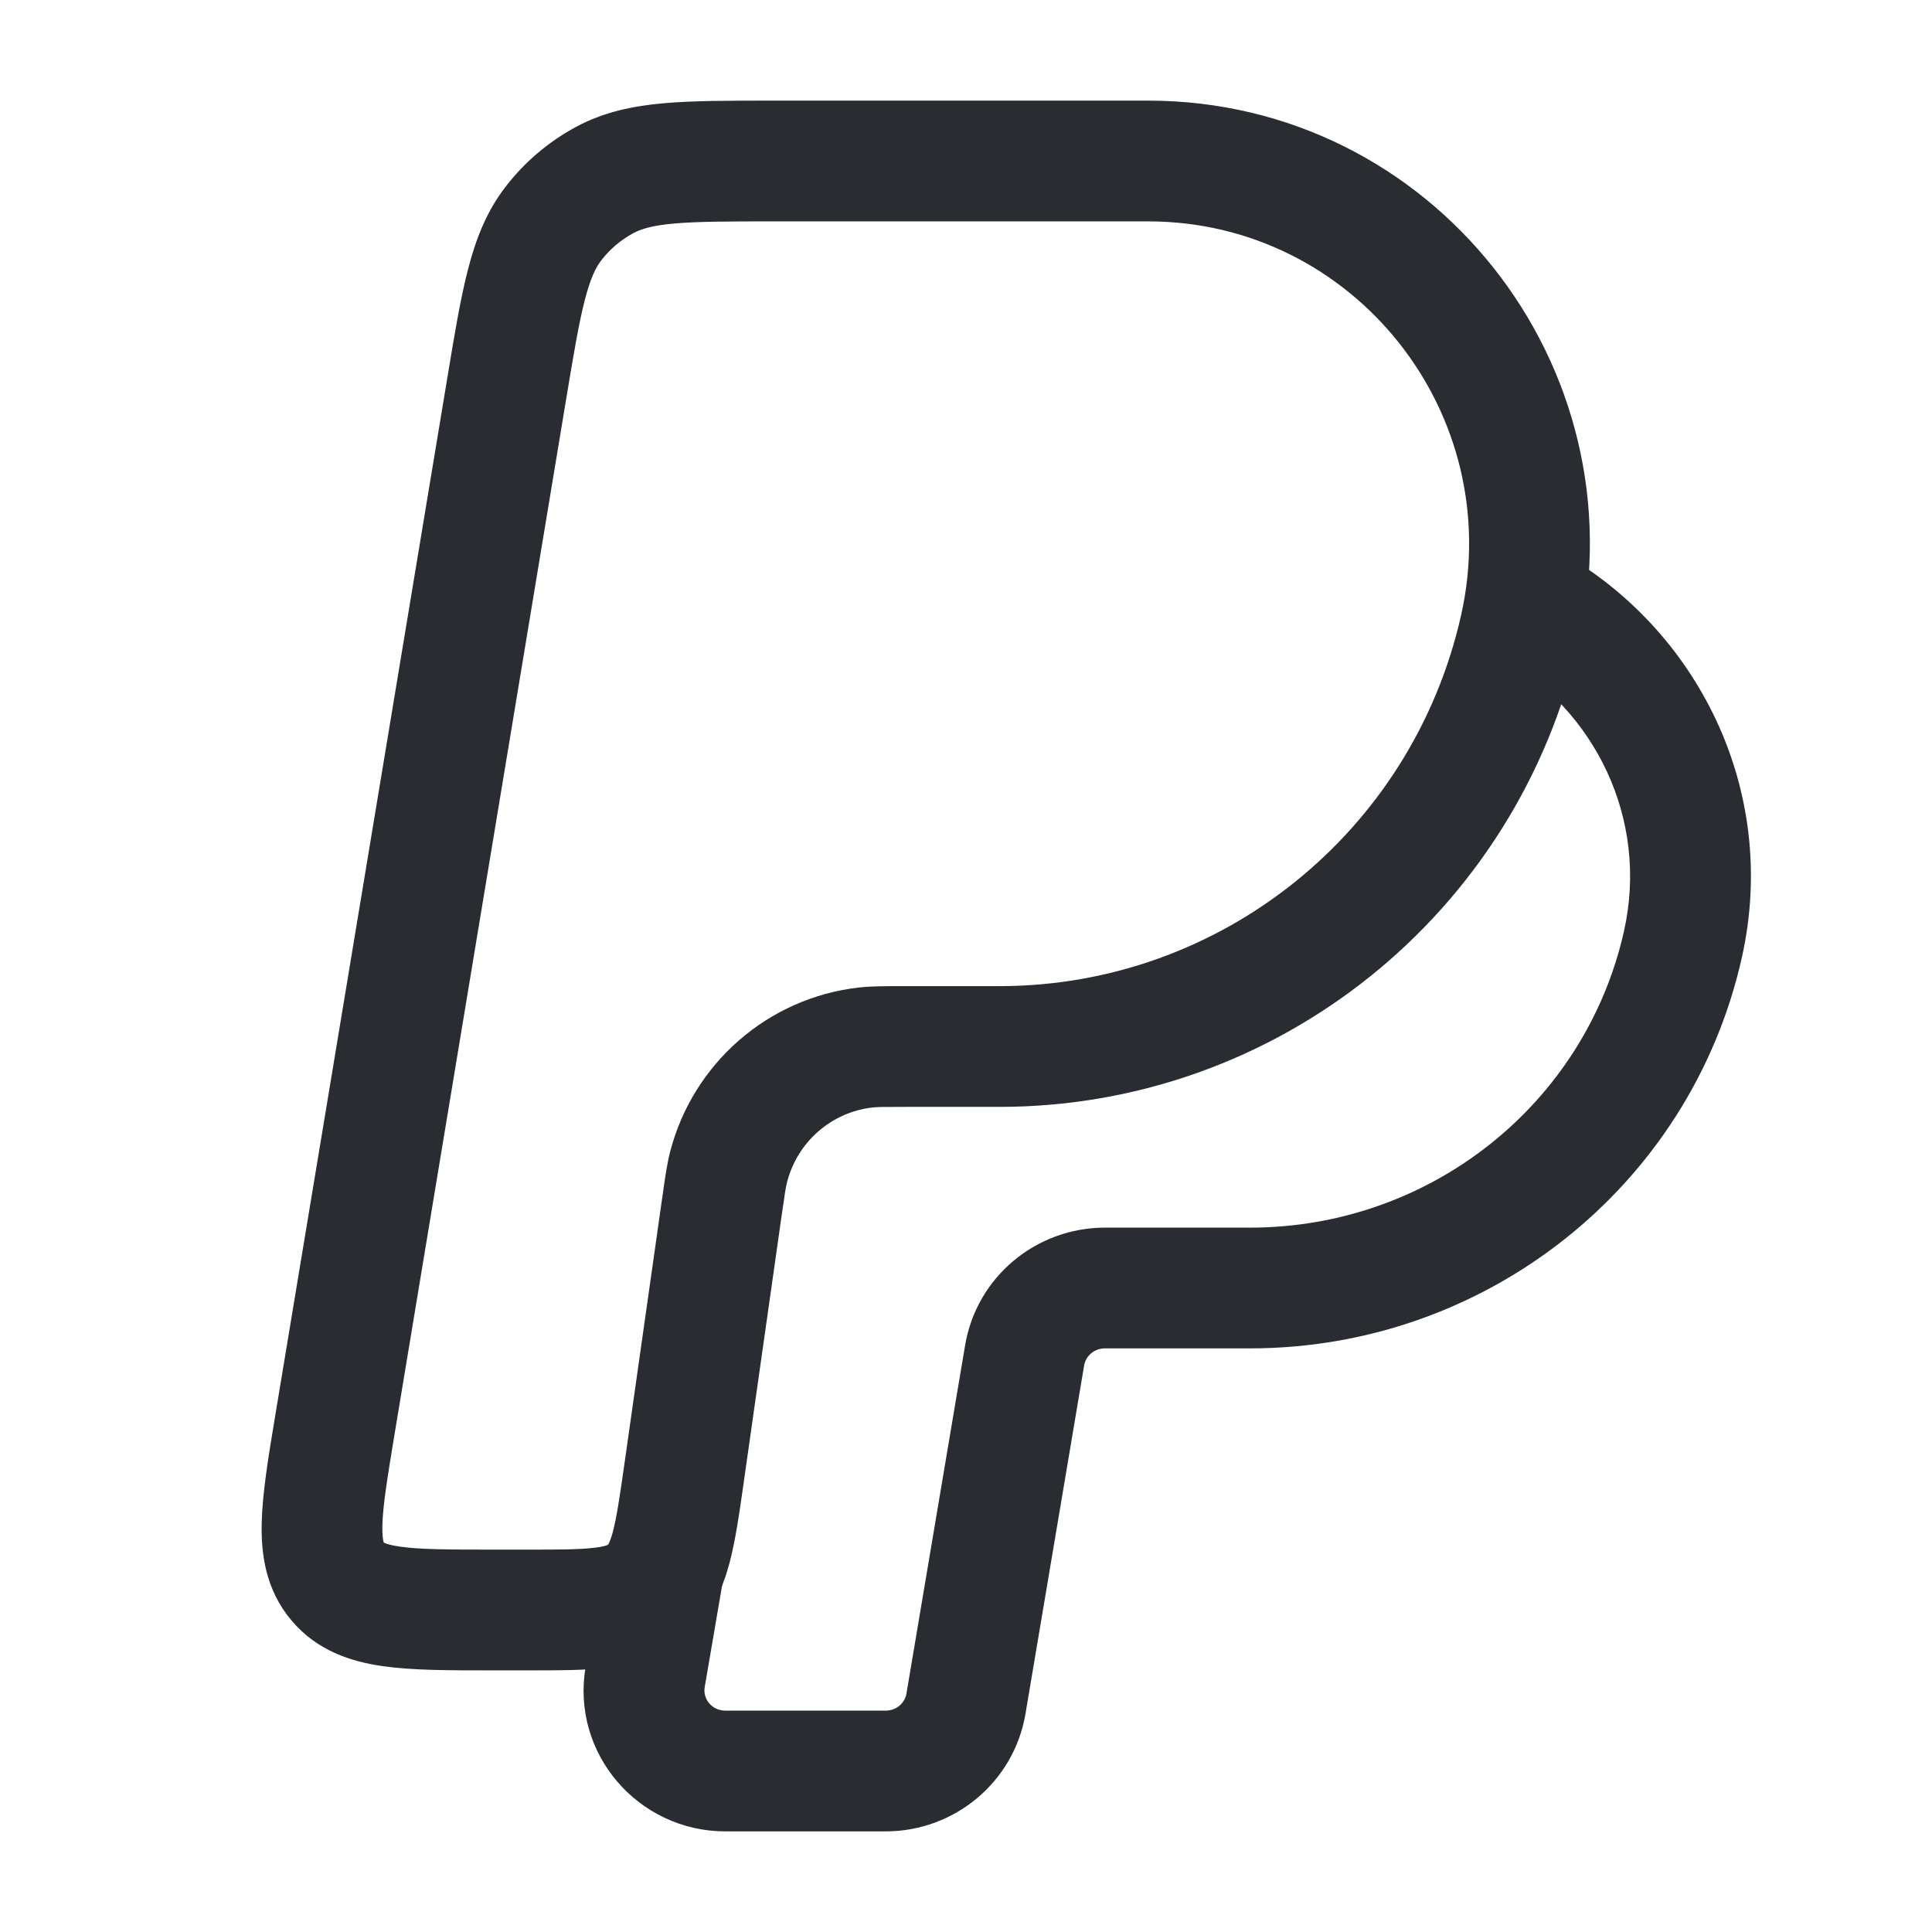
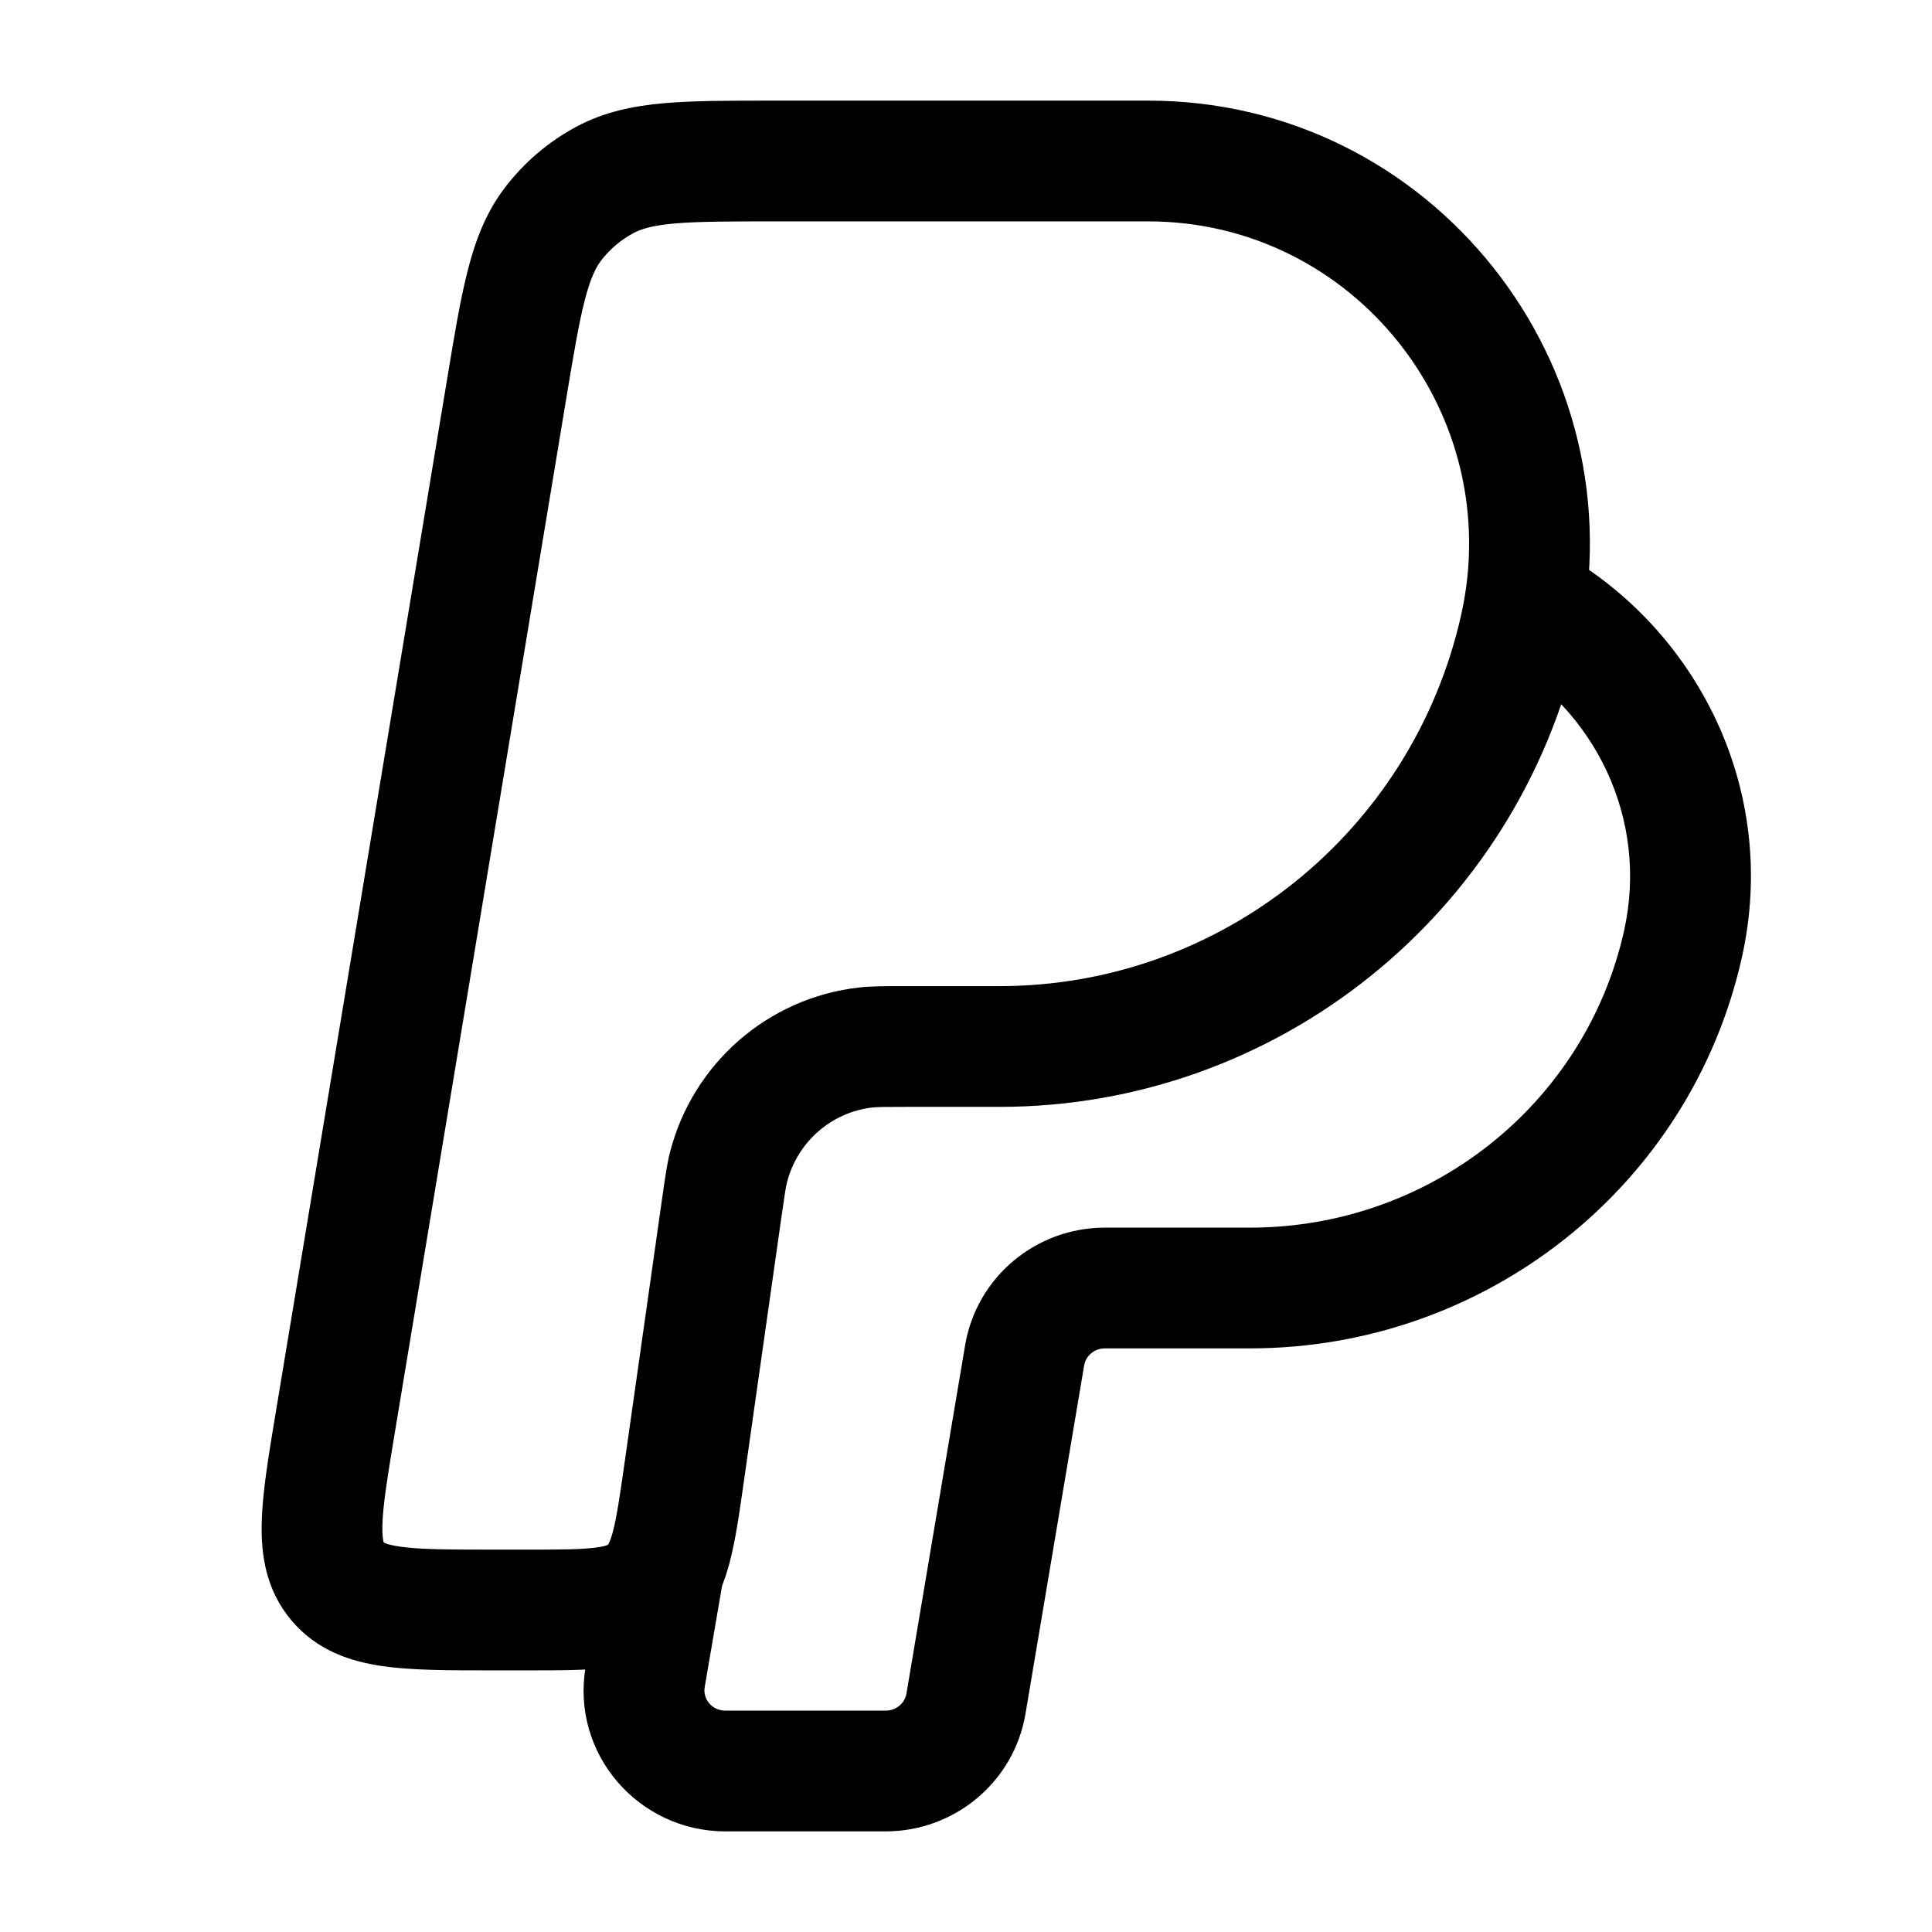
<svg xmlns="http://www.w3.org/2000/svg" width="24" height="24" viewBox="0 0 24 24" fill="none">
-   <path fill-rule="evenodd" clip-rule="evenodd" d="M9.591 1.25L14.263 1.25C17.787 1.25 20.39 4.537 19.612 7.979C18.849 11.352 15.864 13.75 12.416 13.75H11.254C10.973 13.75 10.895 13.751 10.835 13.758C10.329 13.817 9.908 14.182 9.778 14.682C9.762 14.741 9.75 14.819 9.71 15.099L9.237 18.428C9.184 18.803 9.134 19.151 9.058 19.432C8.973 19.743 8.832 20.064 8.538 20.321C8.243 20.578 7.906 20.673 7.585 20.713C7.297 20.75 6.947 20.75 6.571 20.75H6.078C5.576 20.75 5.121 20.75 4.758 20.698C4.362 20.642 3.939 20.507 3.621 20.13C3.303 19.753 3.241 19.314 3.251 18.913C3.26 18.546 3.334 18.096 3.417 17.597L5.559 4.681C5.646 4.155 5.719 3.714 5.811 3.357C5.907 2.981 6.038 2.637 6.275 2.327C6.513 2.016 6.814 1.759 7.16 1.574C7.503 1.39 7.864 1.316 8.249 1.282C8.616 1.25 9.061 1.25 9.591 1.25ZM8.381 2.776C8.1 2.801 7.963 2.845 7.868 2.896C7.712 2.98 7.575 3.096 7.467 3.237C7.401 3.324 7.335 3.454 7.264 3.73C7.19 4.016 7.127 4.393 7.033 4.958L4.905 17.794C4.812 18.357 4.756 18.701 4.75 18.95C4.748 19.065 4.757 19.124 4.764 19.151C4.766 19.156 4.767 19.16 4.768 19.163C4.77 19.164 4.773 19.165 4.778 19.167C4.801 19.178 4.857 19.197 4.97 19.213C5.214 19.248 5.56 19.25 6.128 19.25H6.53C6.961 19.25 7.214 19.249 7.397 19.225C7.479 19.215 7.521 19.203 7.54 19.195C7.548 19.192 7.551 19.191 7.552 19.19C7.552 19.19 7.555 19.186 7.56 19.178C7.57 19.159 7.588 19.119 7.611 19.037C7.659 18.858 7.697 18.606 7.758 18.177L8.225 14.888C8.227 14.874 8.229 14.861 8.231 14.848C8.262 14.627 8.286 14.456 8.326 14.302C8.612 13.208 9.538 12.399 10.662 12.268C10.82 12.25 10.992 12.25 11.213 12.25C11.227 12.25 11.241 12.25 11.254 12.25H12.416C15.158 12.25 17.54 10.342 18.149 7.648C18.717 5.135 16.816 2.75 14.263 2.75H9.623C9.053 2.75 8.674 2.751 8.381 2.776ZM7.552 19.19C7.552 19.19 7.552 19.19 7.552 19.19V19.19Z" fill="#292D32" />
-   <path fill-rule="evenodd" clip-rule="evenodd" d="M20.173 11.57C20.488 10.169 19.806 8.812 18.634 8.155L19.367 6.847C21.081 7.807 22.106 9.811 21.637 11.899C20.999 14.739 18.456 16.75 15.529 16.75H13.726C13.592 16.75 13.488 16.845 13.468 16.96L12.739 21.289C12.596 22.138 11.856 22.75 11.002 22.75H9.011C7.93 22.75 7.09 21.784 7.275 20.706L7.504 19.373L8.982 19.627L8.754 20.959C8.729 21.102 8.841 21.25 9.011 21.25H11.002C11.136 21.25 11.24 21.155 11.26 21.04L11.989 16.711C12.132 15.862 12.871 15.25 13.726 15.25H15.529C17.765 15.25 19.691 13.715 20.173 11.57Z" fill="#292D32" />
+   <path fill-rule="evenodd" clip-rule="evenodd" d="M9.591 1.25L14.263 1.25C17.787 1.25 20.39 4.537 19.612 7.979C18.849 11.352 15.864 13.75 12.416 13.75H11.254C10.973 13.75 10.895 13.751 10.835 13.758C10.329 13.817 9.908 14.182 9.778 14.682C9.762 14.741 9.75 14.819 9.71 15.099L9.237 18.428C9.184 18.803 9.134 19.151 9.058 19.432C8.973 19.743 8.832 20.064 8.538 20.321C8.243 20.578 7.906 20.673 7.585 20.713C7.297 20.75 6.947 20.75 6.571 20.75H6.078C5.576 20.75 5.121 20.75 4.758 20.698C4.362 20.642 3.939 20.507 3.621 20.13C3.303 19.753 3.241 19.314 3.251 18.913C3.26 18.546 3.334 18.096 3.417 17.597L5.559 4.681C5.646 4.155 5.719 3.714 5.811 3.357C5.907 2.981 6.038 2.637 6.275 2.327C6.513 2.016 6.814 1.759 7.16 1.574C7.503 1.39 7.864 1.316 8.249 1.282C8.616 1.25 9.061 1.25 9.591 1.25ZM8.381 2.776C8.1 2.801 7.963 2.845 7.868 2.896C7.712 2.98 7.575 3.096 7.467 3.237C7.401 3.324 7.335 3.454 7.264 3.73C7.19 4.016 7.127 4.393 7.033 4.958L4.905 17.794C4.812 18.357 4.756 18.701 4.75 18.95C4.748 19.065 4.757 19.124 4.764 19.151C4.766 19.156 4.767 19.16 4.768 19.163C4.77 19.164 4.773 19.165 4.778 19.167C4.801 19.178 4.857 19.197 4.97 19.213C5.214 19.248 5.56 19.25 6.128 19.25H6.53C6.961 19.25 7.214 19.249 7.397 19.225C7.479 19.215 7.521 19.203 7.54 19.195C7.548 19.192 7.551 19.191 7.552 19.19C7.552 19.19 7.555 19.186 7.56 19.178C7.57 19.159 7.588 19.119 7.611 19.037C7.659 18.858 7.697 18.606 7.758 18.177L8.225 14.888C8.227 14.874 8.229 14.861 8.231 14.848C8.262 14.627 8.286 14.456 8.326 14.302C8.612 13.208 9.538 12.399 10.662 12.268C10.82 12.25 10.992 12.25 11.213 12.25C11.227 12.25 11.241 12.25 11.254 12.25H12.416C15.158 12.25 17.54 10.342 18.149 7.648C18.717 5.135 16.816 2.75 14.263 2.75H9.623C9.053 2.75 8.674 2.751 8.381 2.776ZM7.552 19.19C7.552 19.19 7.552 19.19 7.552 19.19V19.19Z" fill="currentColor" />
+   <path fill-rule="evenodd" clip-rule="evenodd" d="M20.173 11.57C20.488 10.169 19.806 8.812 18.634 8.155L19.367 6.847C21.081 7.807 22.106 9.811 21.637 11.899C20.999 14.739 18.456 16.75 15.529 16.75H13.726C13.592 16.75 13.488 16.845 13.468 16.96L12.739 21.289C12.596 22.138 11.856 22.75 11.002 22.75H9.011C7.93 22.75 7.09 21.784 7.275 20.706L7.504 19.373L8.982 19.627L8.754 20.959C8.729 21.102 8.841 21.25 9.011 21.25H11.002C11.136 21.25 11.24 21.155 11.26 21.04L11.989 16.711C12.132 15.862 12.871 15.25 13.726 15.25H15.529C17.765 15.25 19.691 13.715 20.173 11.57Z" fill="currentColor" />
</svg>
